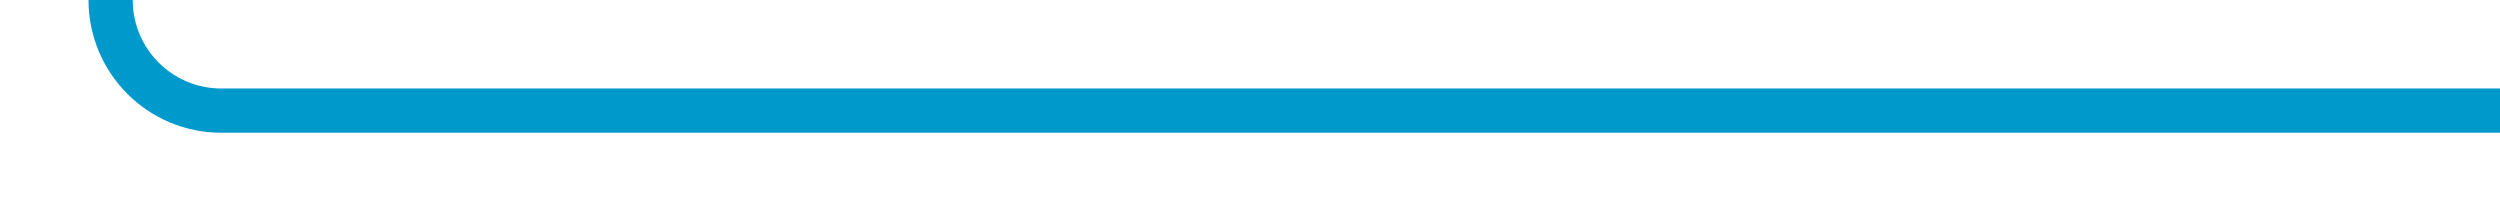
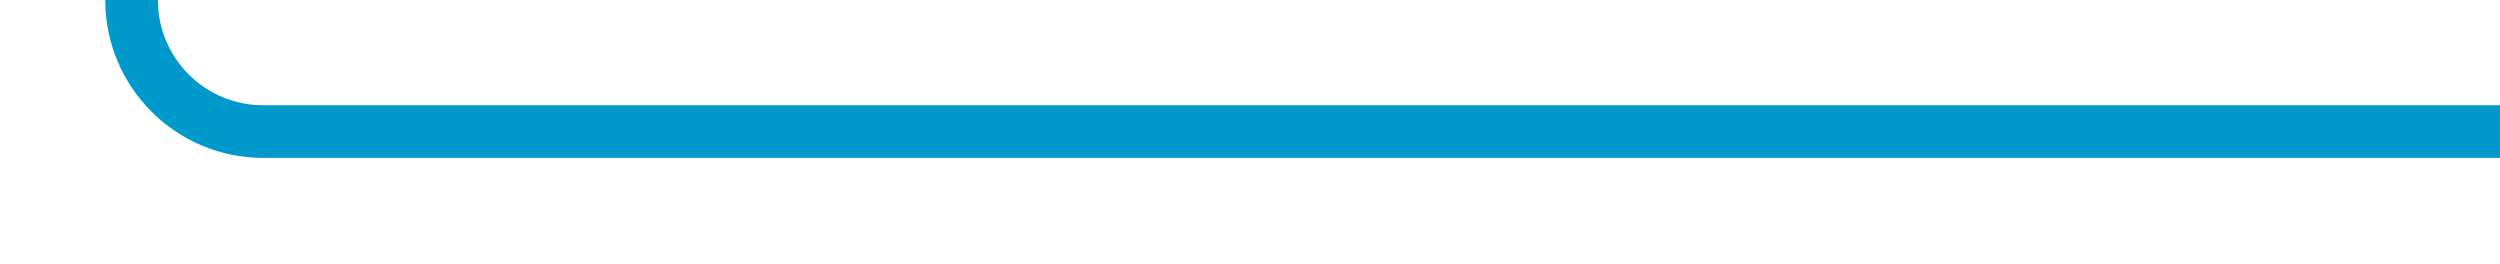
- <svg xmlns="http://www.w3.org/2000/svg" version="1.1" width="113px" height="10px" preserveAspectRatio="xMinYMid meet" viewBox="1045 540  113 8">
-   <path d="M 950 193  L 1045 193  A 5 5 0 0 1 1050 198 L 1050 539  A 5 5 0 0 0 1055 544 L 1158 544  " stroke-width="2" stroke="#0099cc" fill="none" />
+ <svg xmlns="http://www.w3.org/2000/svg" version="1.1" width="95px" height="10px" preserveAspectRatio="xMinYMid meet" viewBox="1485 555  95 8">
+   <path d="M 1402 193  L 1485 193  A 5 5 0 0 1 1490 198 L 1490 554  A 5 5 0 0 0 1495 559 L 1580 559  " stroke-width="2" stroke="#0099cc" fill="none" />
</svg>
